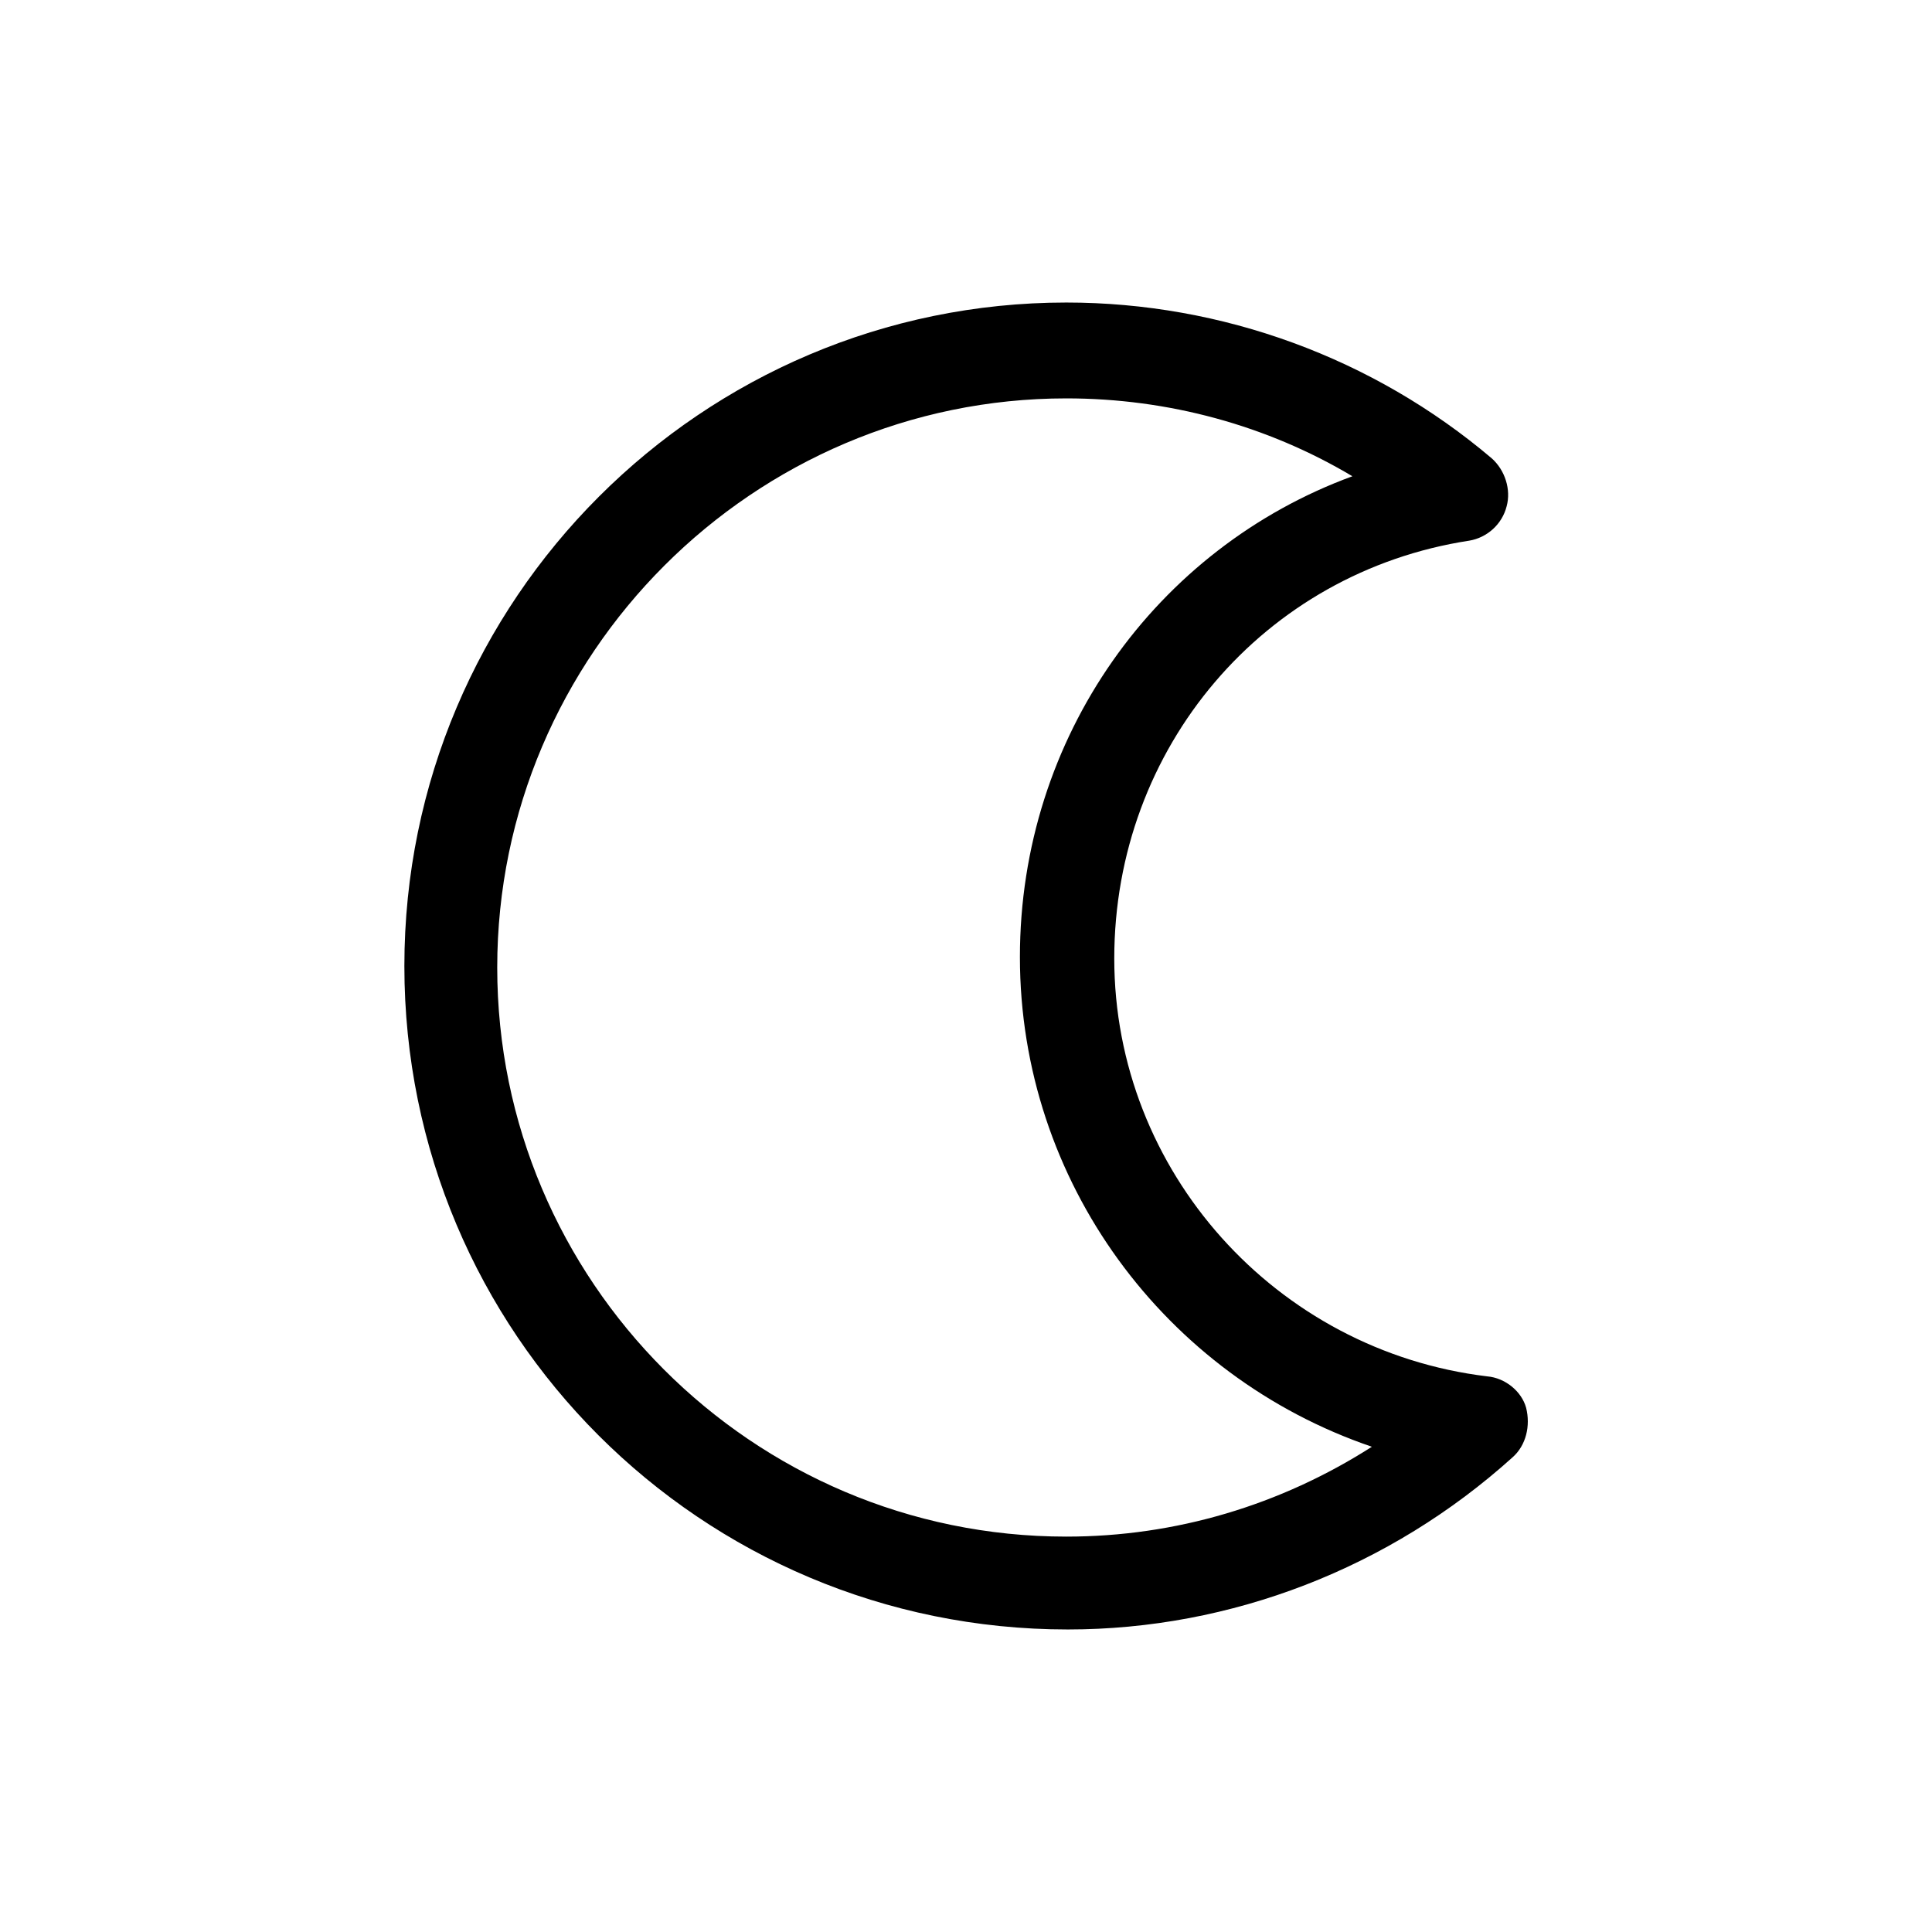
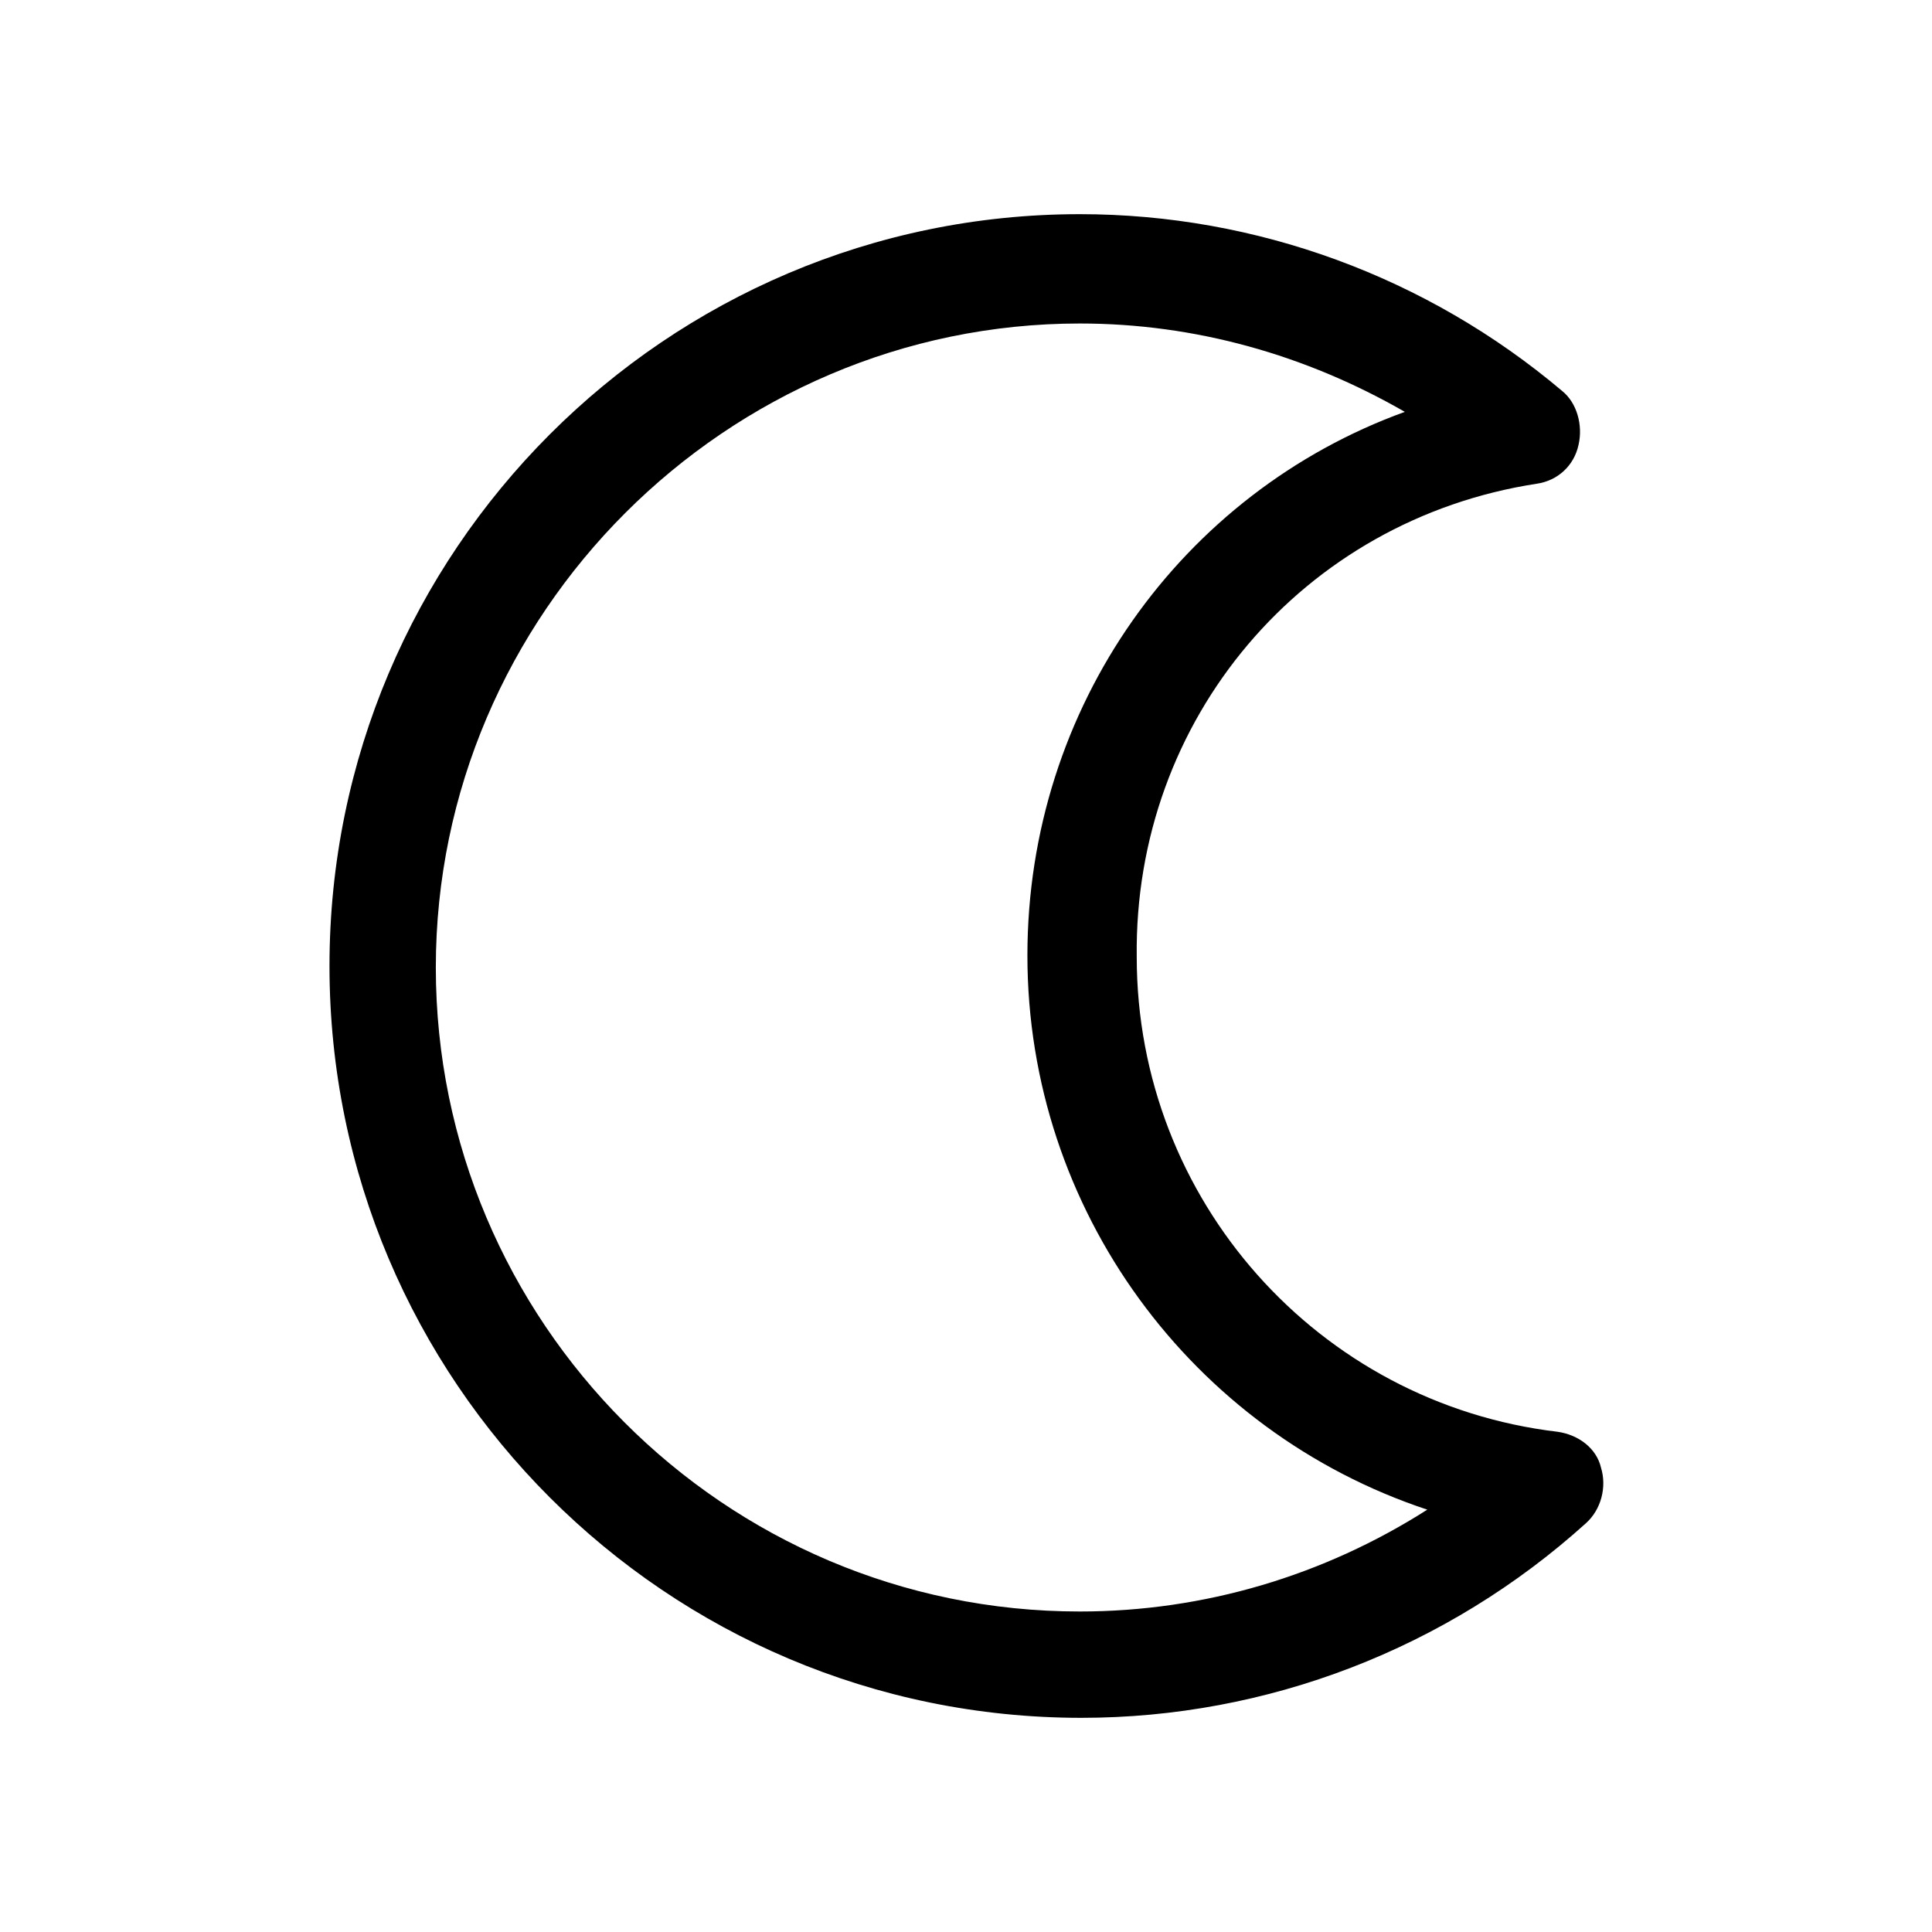
<svg xmlns="http://www.w3.org/2000/svg" version="1.1" id="Layer_1" x="0px" y="0px" viewBox="0 0 129 129" style="enable-background:new 0 0 129 129;" xml:space="preserve">
  <g>
-     <path d="M98.1,36.1c1.2-0.2,2.2-1.1,2.5-2.3c0.3-1.1-0.1-2.4-1-3.2c-7.9-6.7-18-10.4-28.4-10.4C46.9,20.2,27,40,27,64.5   s19.8,44.3,44.3,44.3c10.9,0,21.5-4.1,29.7-11.5c0.9-0.8,1.2-2.1,0.9-3.3c-0.3-1.1-1.4-2-2.6-2.1C85.2,90.2,74.4,78.2,74.4,64   C74.4,49.9,84.4,38.2,98.1,36.1L98.1,36.1z M68.1,63.9c0,15,9.7,28,23.5,32.7c-6.1,3.9-13.1,6-20.4,6c-21,0-38-17.1-38-38   s17.1-38,38-38c6.8,0,13.4,1.8,19.1,5.2C77.2,36.6,68.1,49.2,68.1,63.9z" />
+     <path d="M102.6,32.3c1.4-0.2,2.5-1.2,2.8-2.6c0.3-1.3-0.1-2.8-1.1-3.6c-9-7.6-20.4-11.8-32.2-11.8C44.5,14.3,22,36.8,22,64.5   s22.5,50.2,50.2,50.2c12.4,0,24.4-4.6,33.7-13c1-0.9,1.4-2.4,1-3.7c-0.3-1.3-1.5-2.2-2.9-2.4c-16-1.9-28.1-15.5-28.1-31.7   C75.7,48,87,34.7,102.6,32.3L102.6,32.3z M68.6,63.8c0,17,11,31.8,26.7,37c-6.9,4.4-14.9,6.8-23.2,6.8c-23.8,0-43-19.4-43-43   s19.4-43,43-43c7.7,0,15.1,2.1,21.7,5.9C78.9,32.9,68.6,47.2,68.6,63.8z" />
  </g>
</svg>
